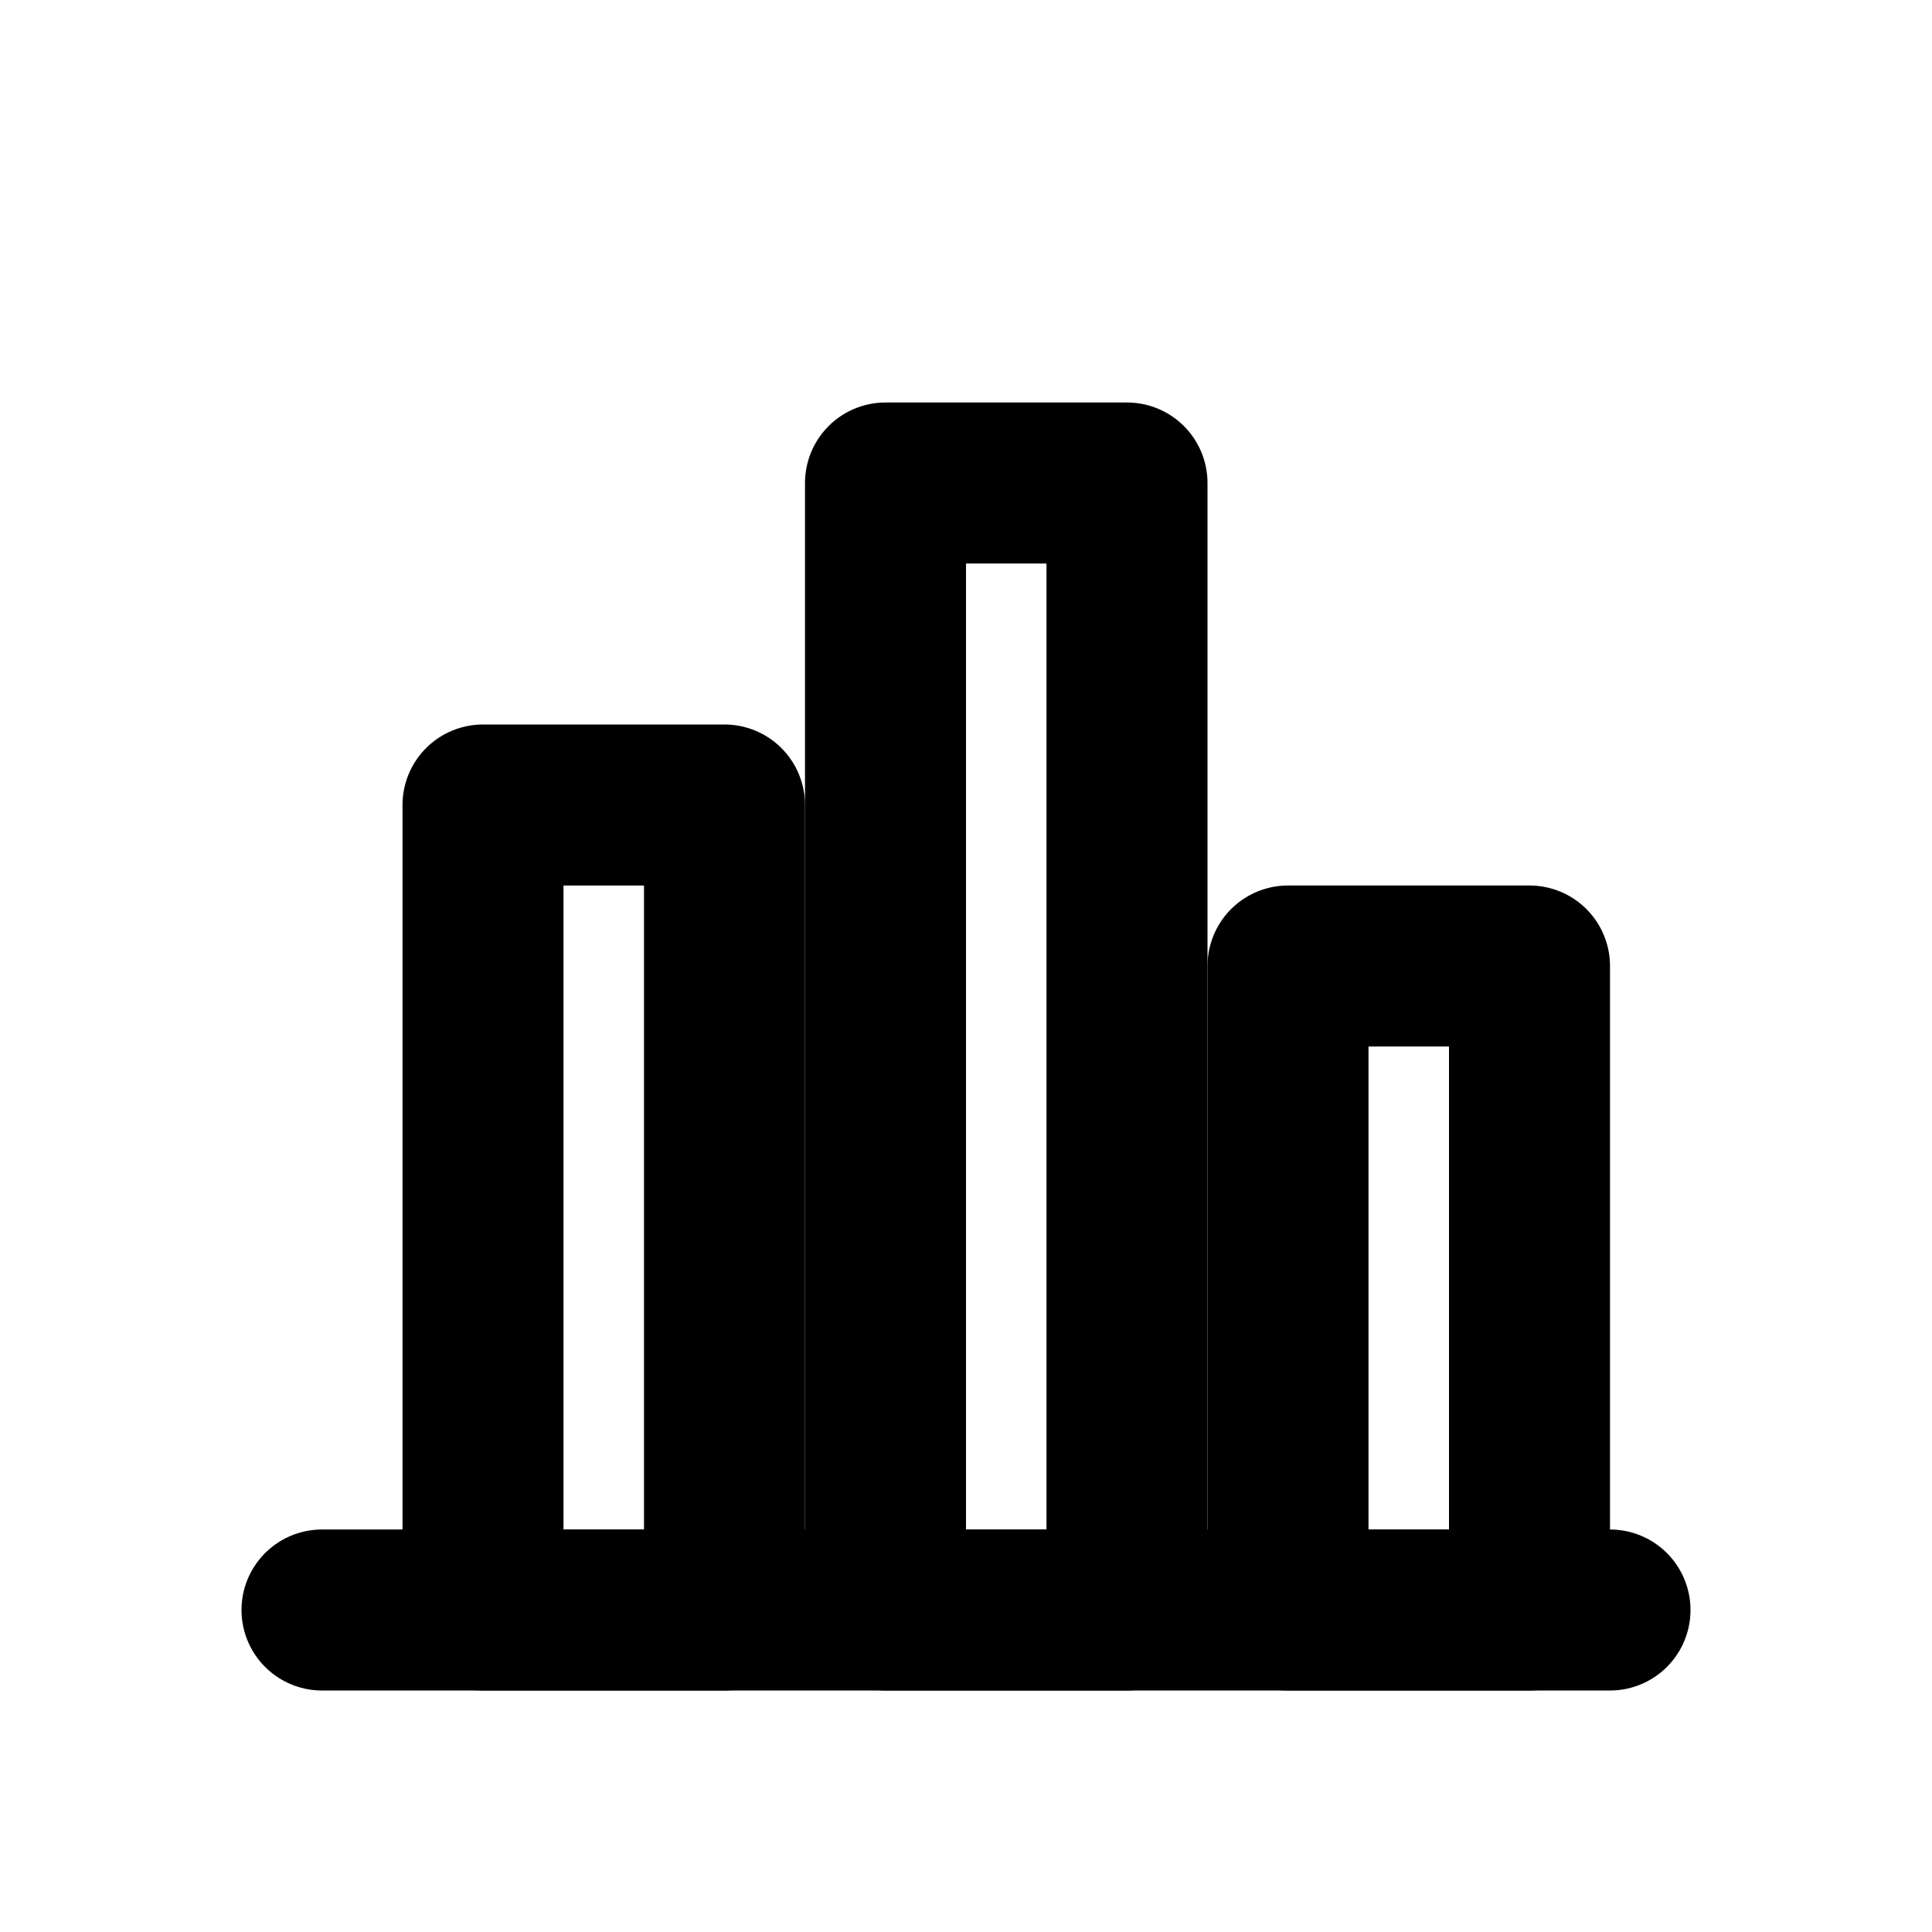
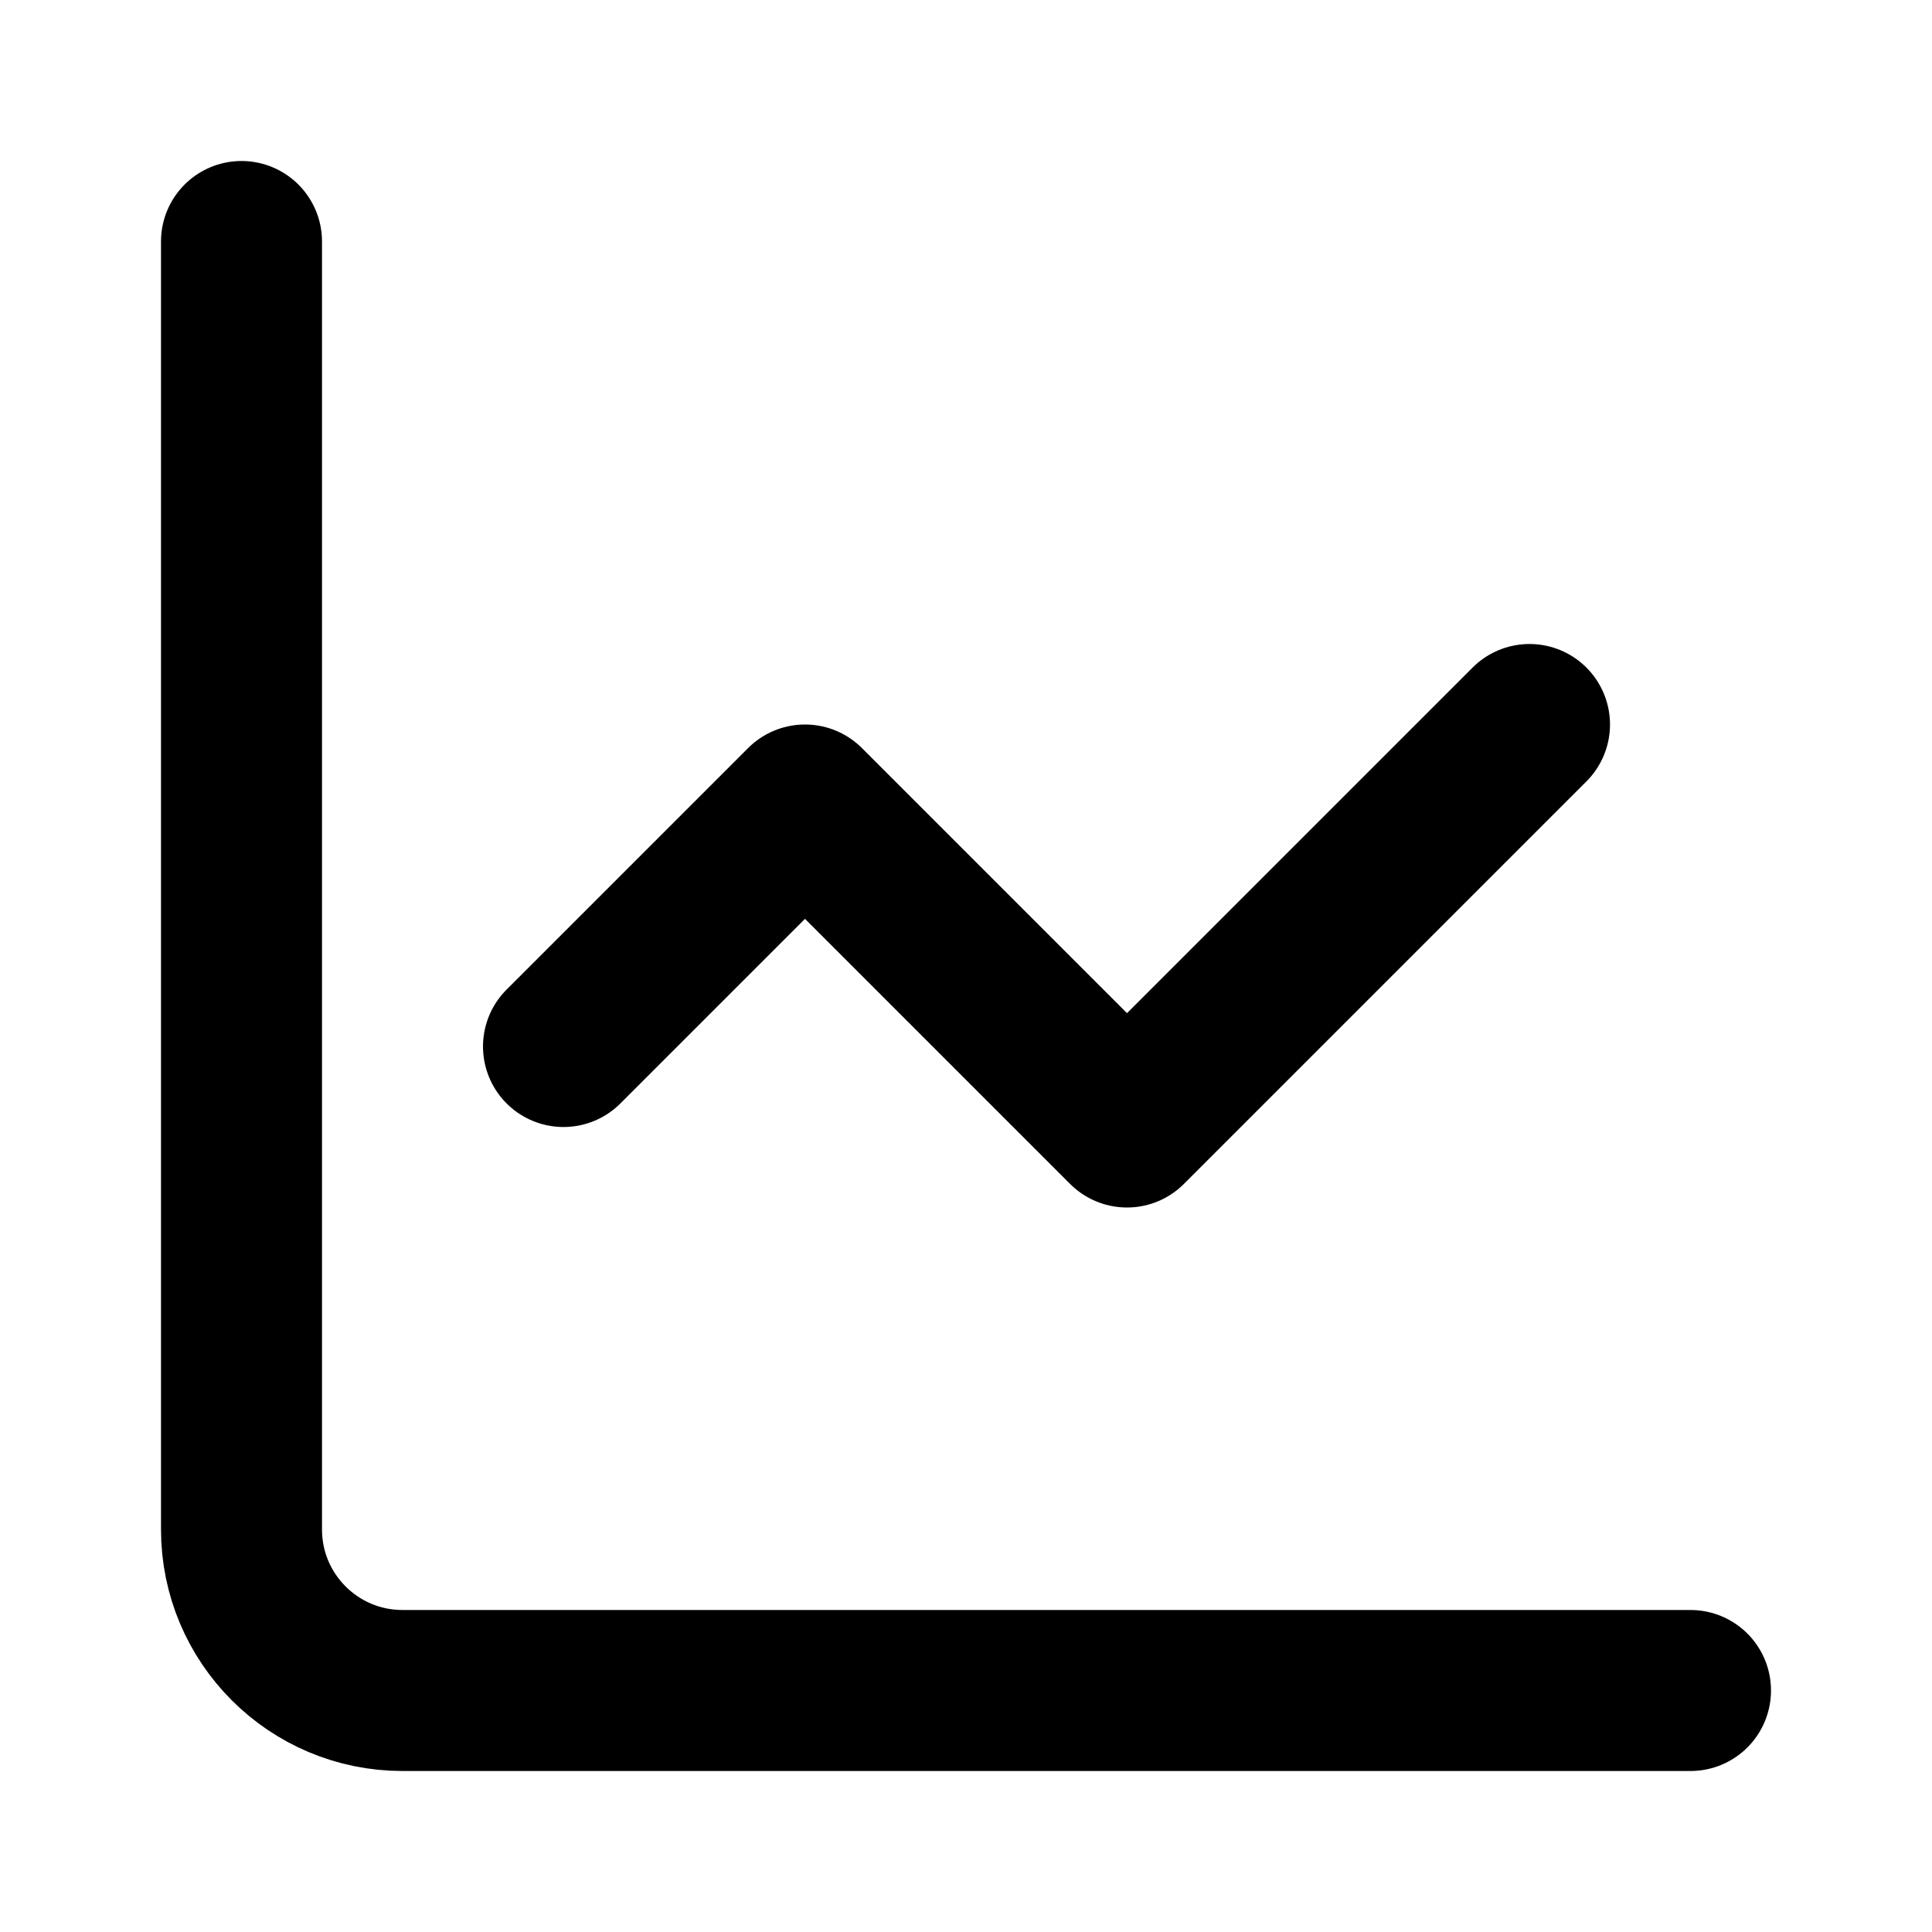
- <svg xmlns="http://www.w3.org/2000/svg" width="24" height="24" viewBox="0 0 24 24" fill="none" stroke="currentColor" stroke-width="2" stroke-linecap="round" stroke-linejoin="round">
-   <line x1="4" y1="20" x2="20" y2="20" />
-   <rect x="6" y="10" width="3" height="10" />
-   <rect x="11" y="6" width="3" height="14" />
-   <rect x="16" y="12" width="3" height="8" />
+ <svg xmlns="http://www.w3.org/2000/svg" class="lucide lucide-chart-line" width="24" height="24" viewBox="0 0 24 24" fill="none" stroke="currentColor" stroke-width="2" stroke-linecap="round" stroke-linejoin="round">
+   <path d="M3 3v16a2 2 0 0 0 2 2h16" />
+   <path d="m19 9-5 5-4-4-3 3" />
</svg>
